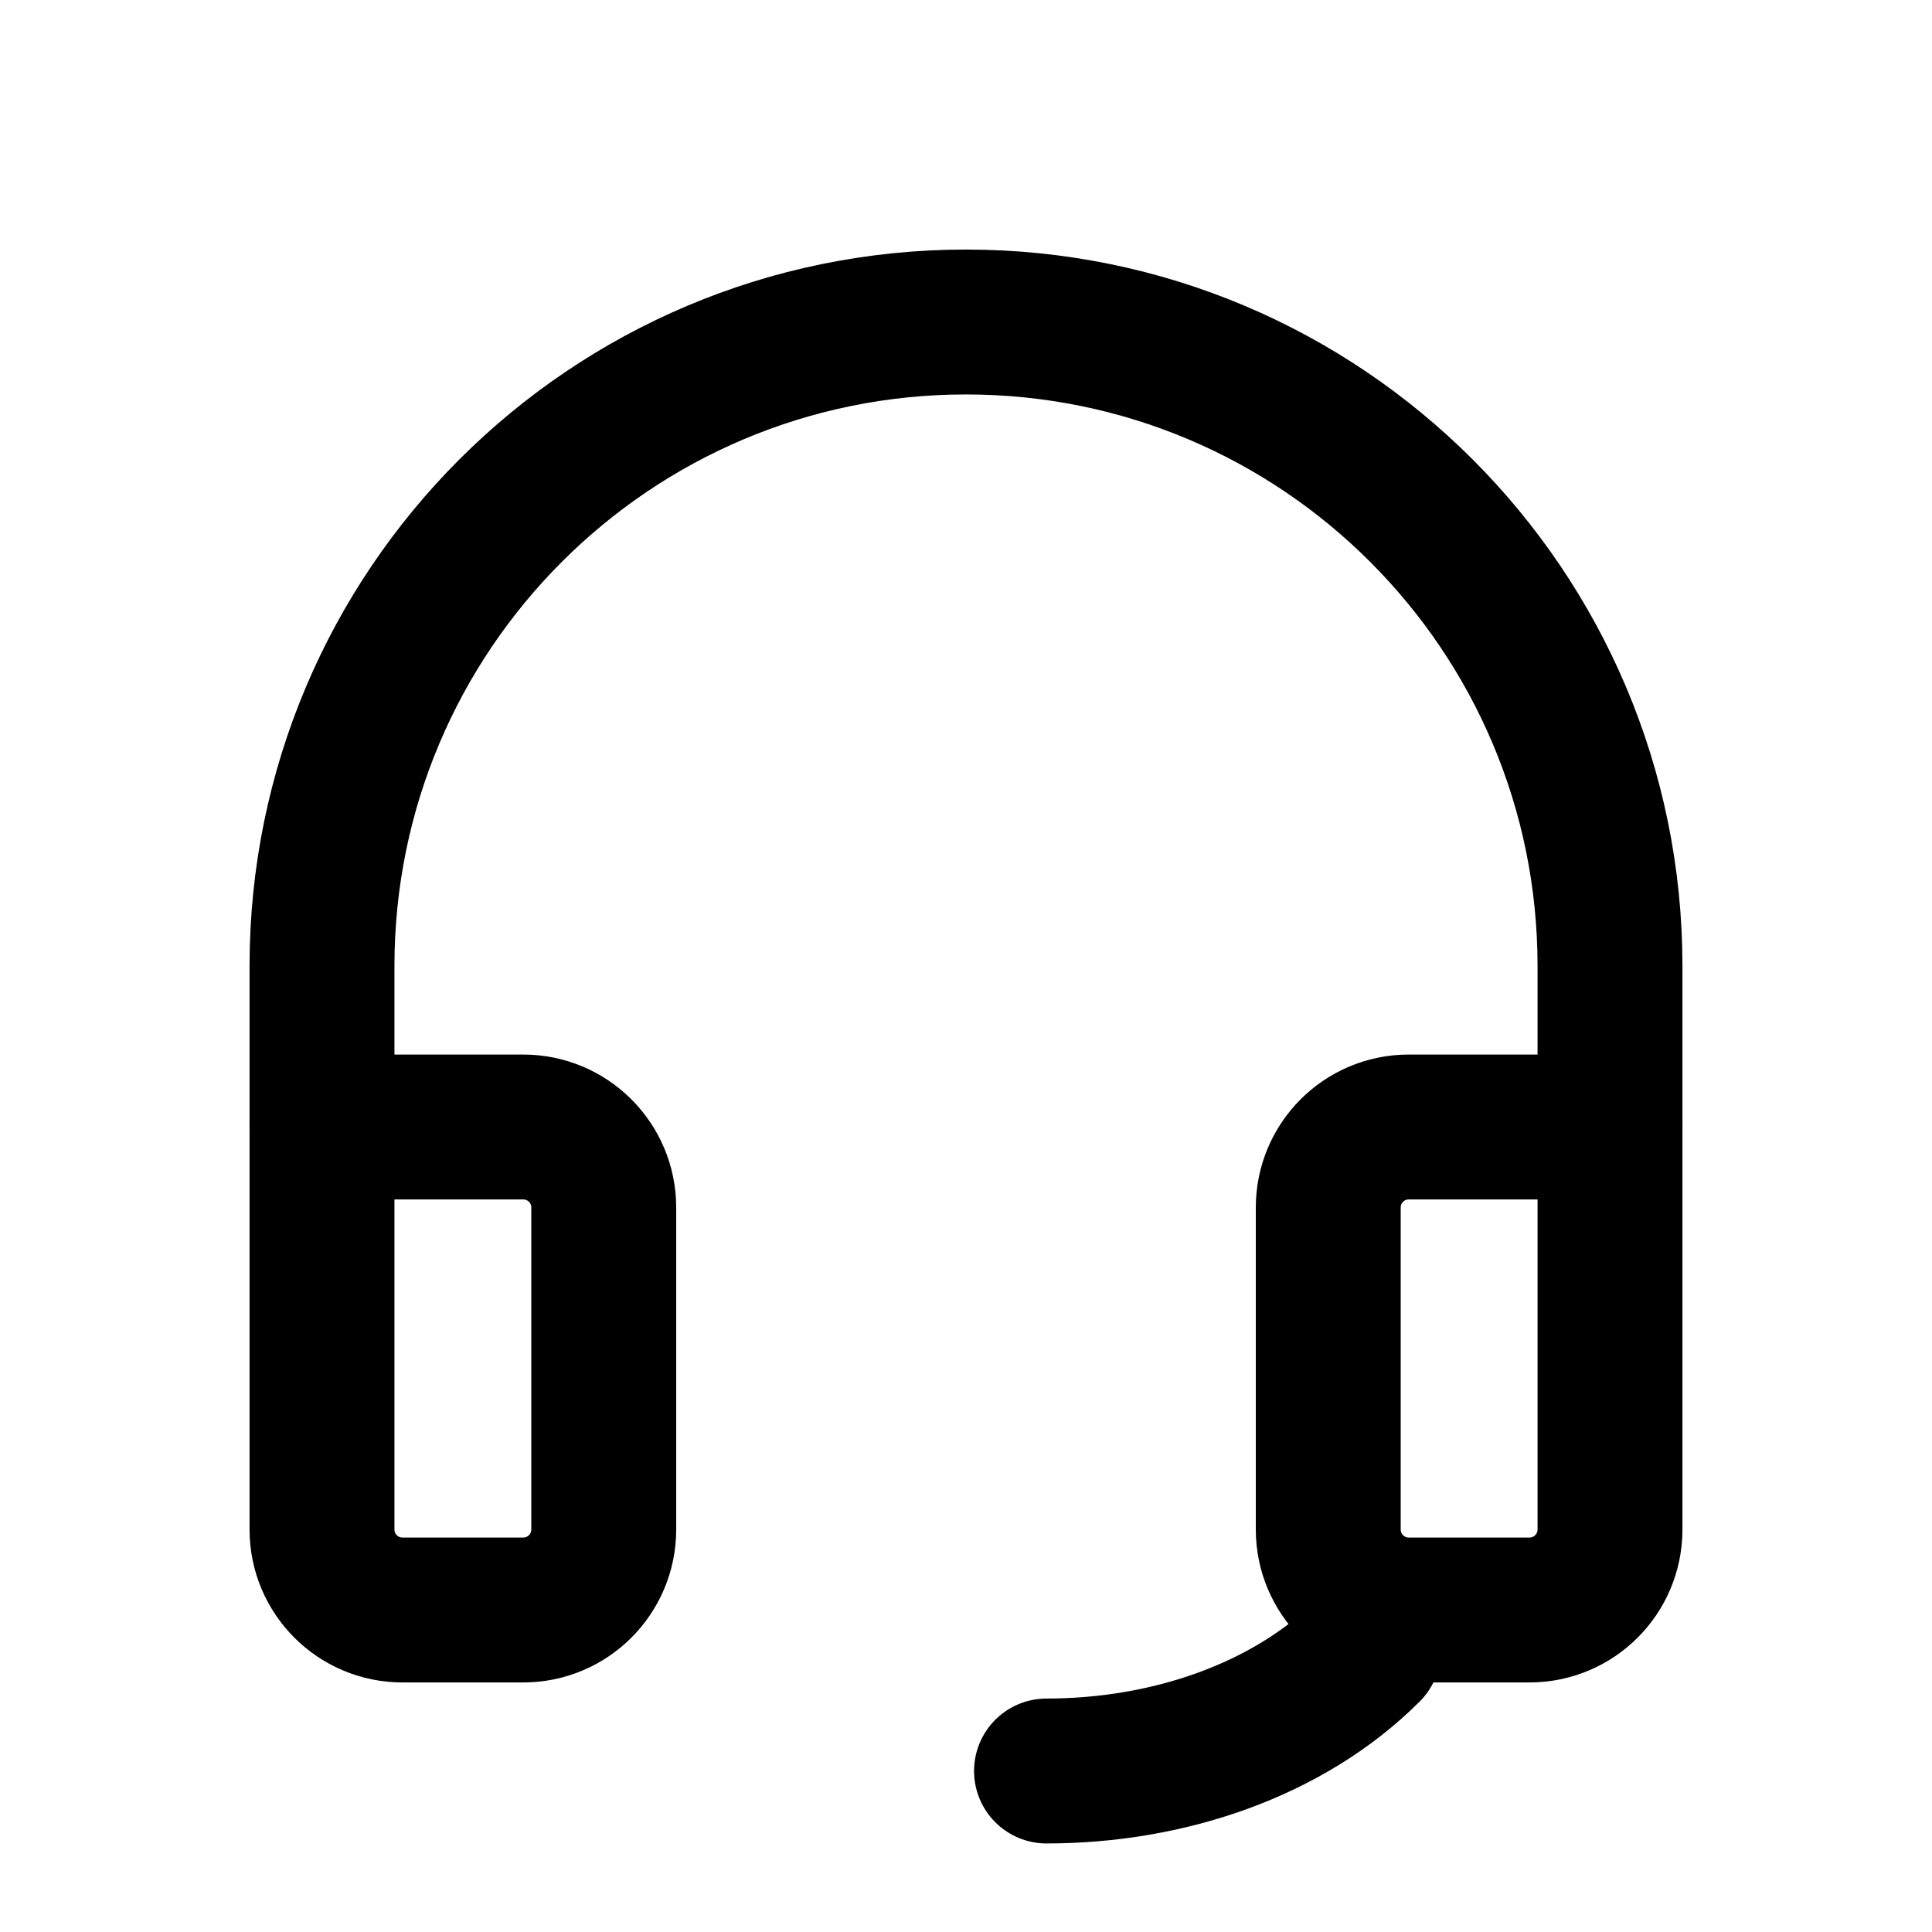
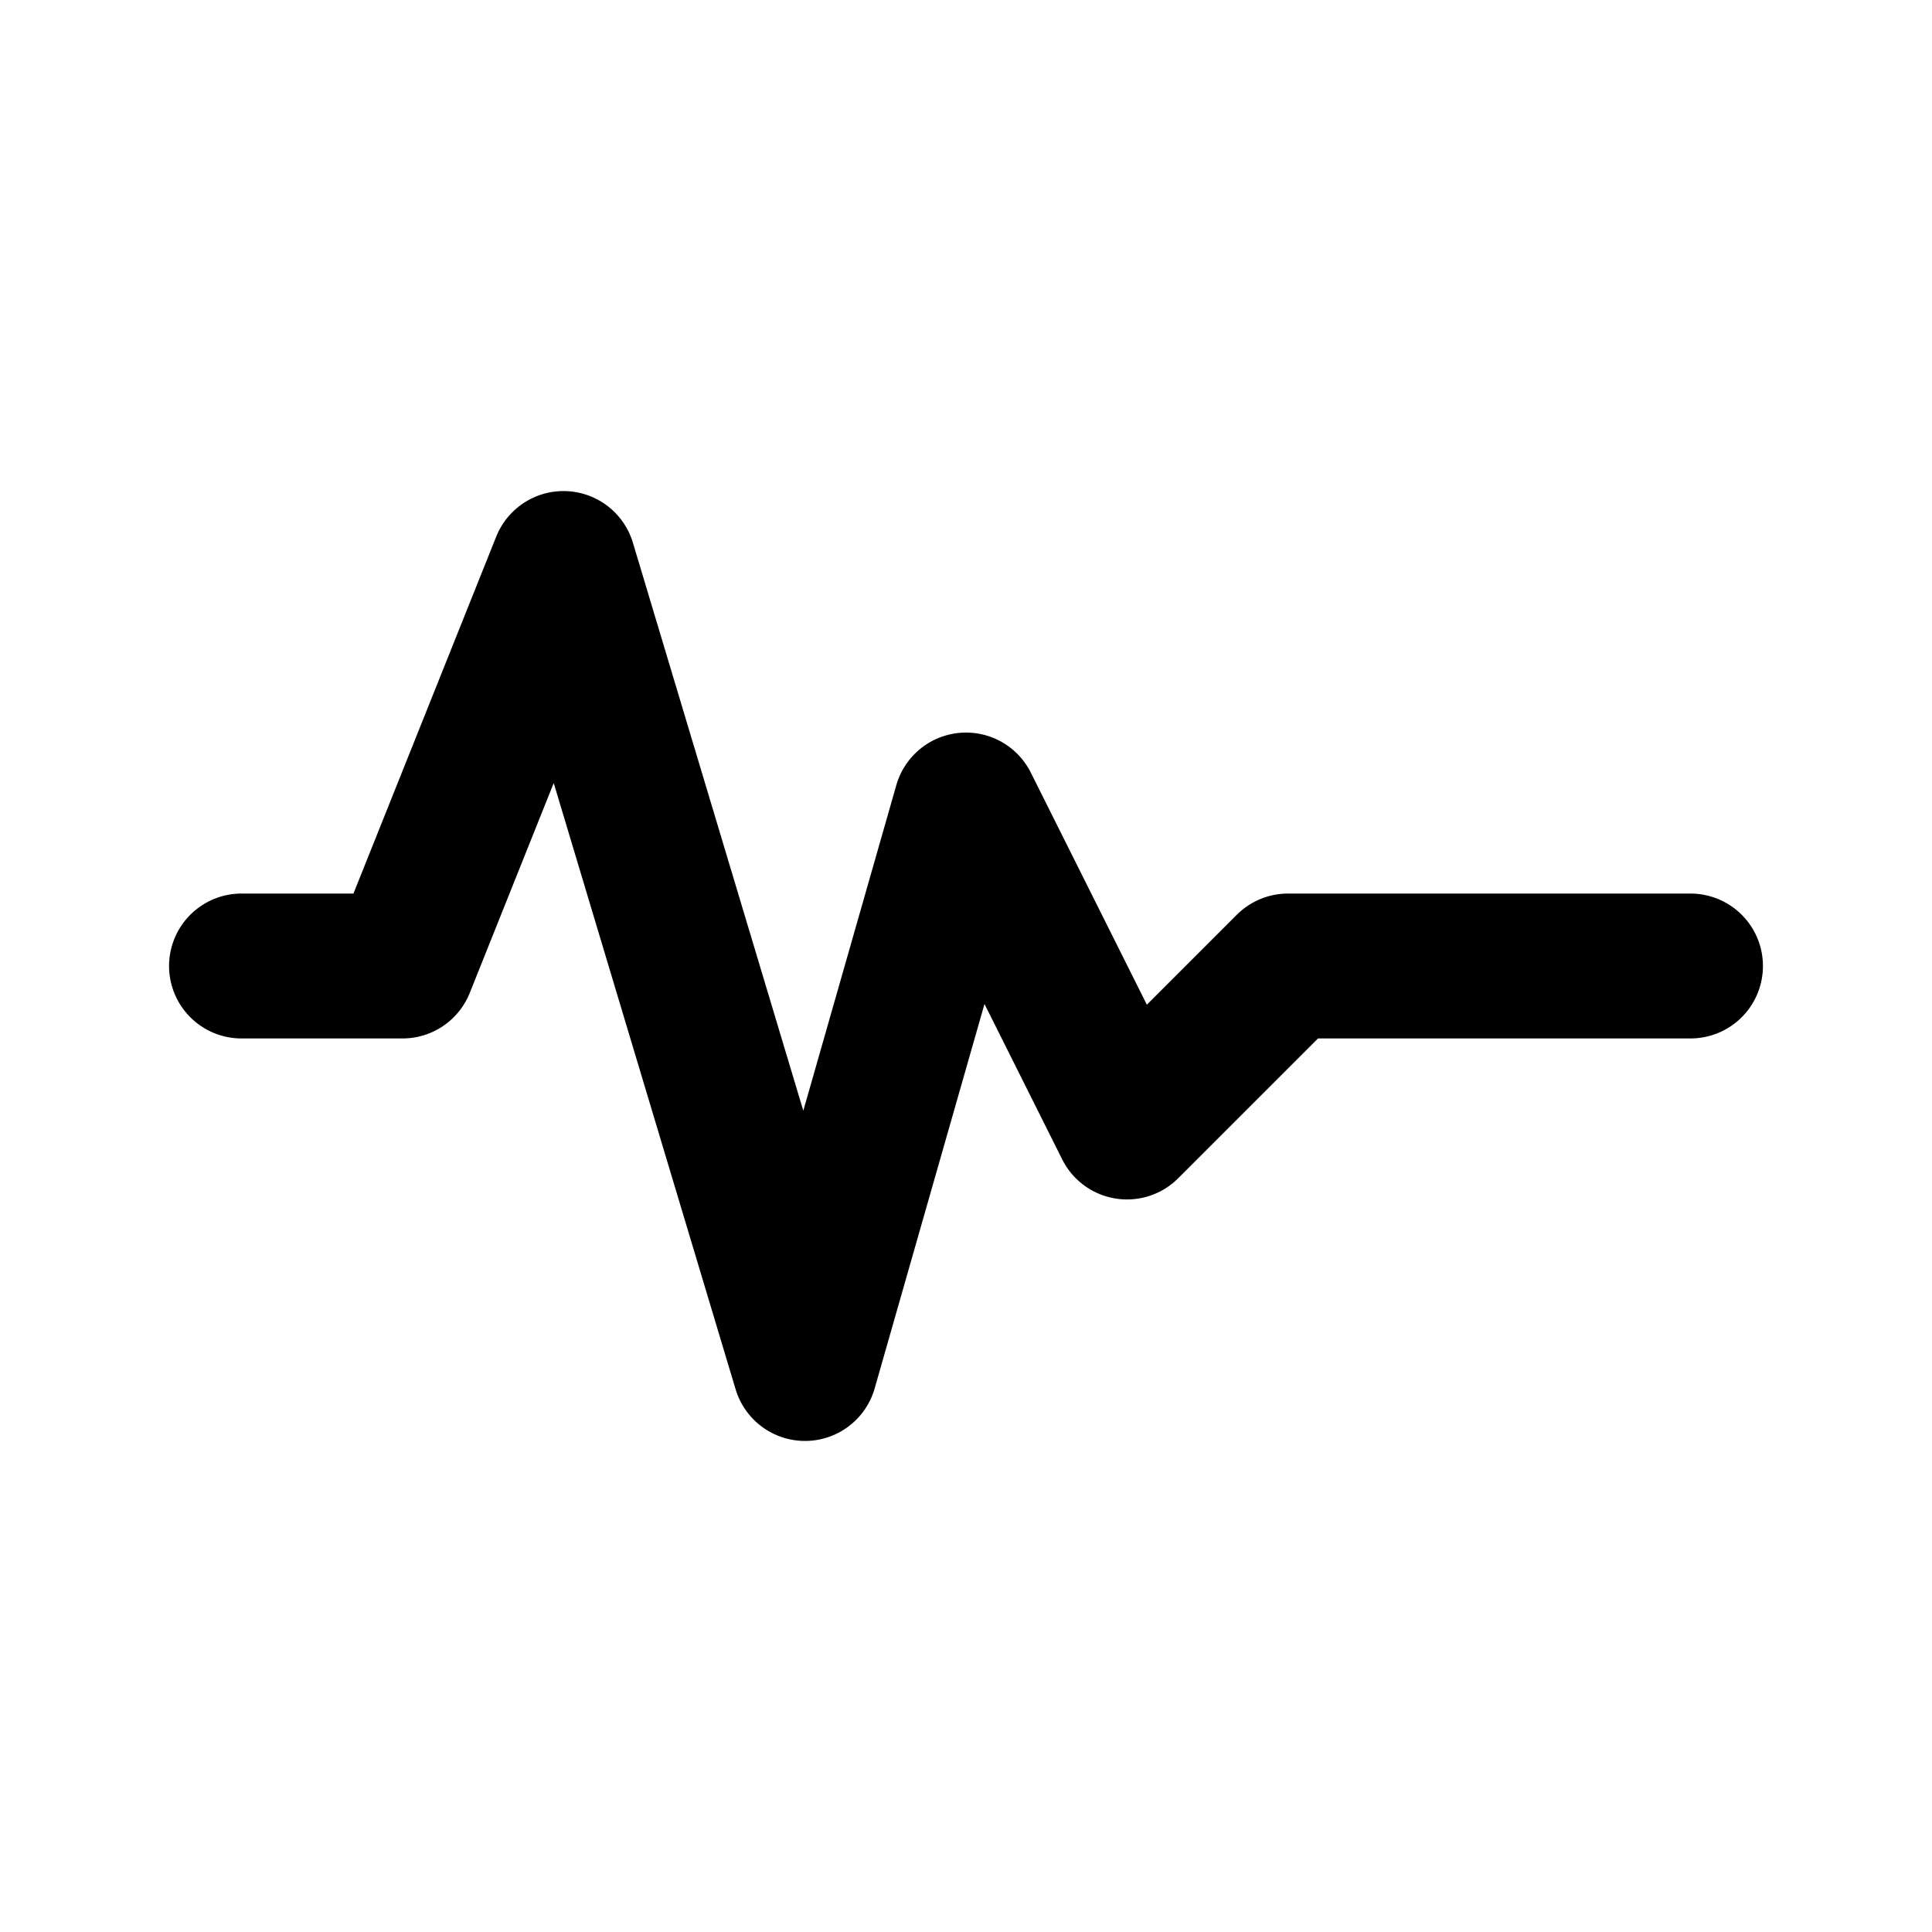
<svg xmlns="http://www.w3.org/2000/svg" viewBox="0 0 24 24" fill="none" stroke="currentColor" stroke-width="1.8" stroke-linecap="round" stroke-linejoin="round">
-   <path d="M4 14v-2a8 8 0 0 1 16 0v2" />
-   <path d="M4 14h2.5a1 1 0 0 1 1 1v4a1 1 0 0 1-1 1H5a1 1 0 0 1-1-1z" />
-   <path d="M20 14h-2.5a1 1 0 0 0-1 1v4a1 1 0 0 0 1 1H19a1 1 0 0 0 1-1z" />
-   <path d="M17 20.5c-1 1-2.5 1.5-4 1.5" />
+   <path d="M3 12h2l2-5 3 10 2-7 2 4 2-2h5" />
</svg>
